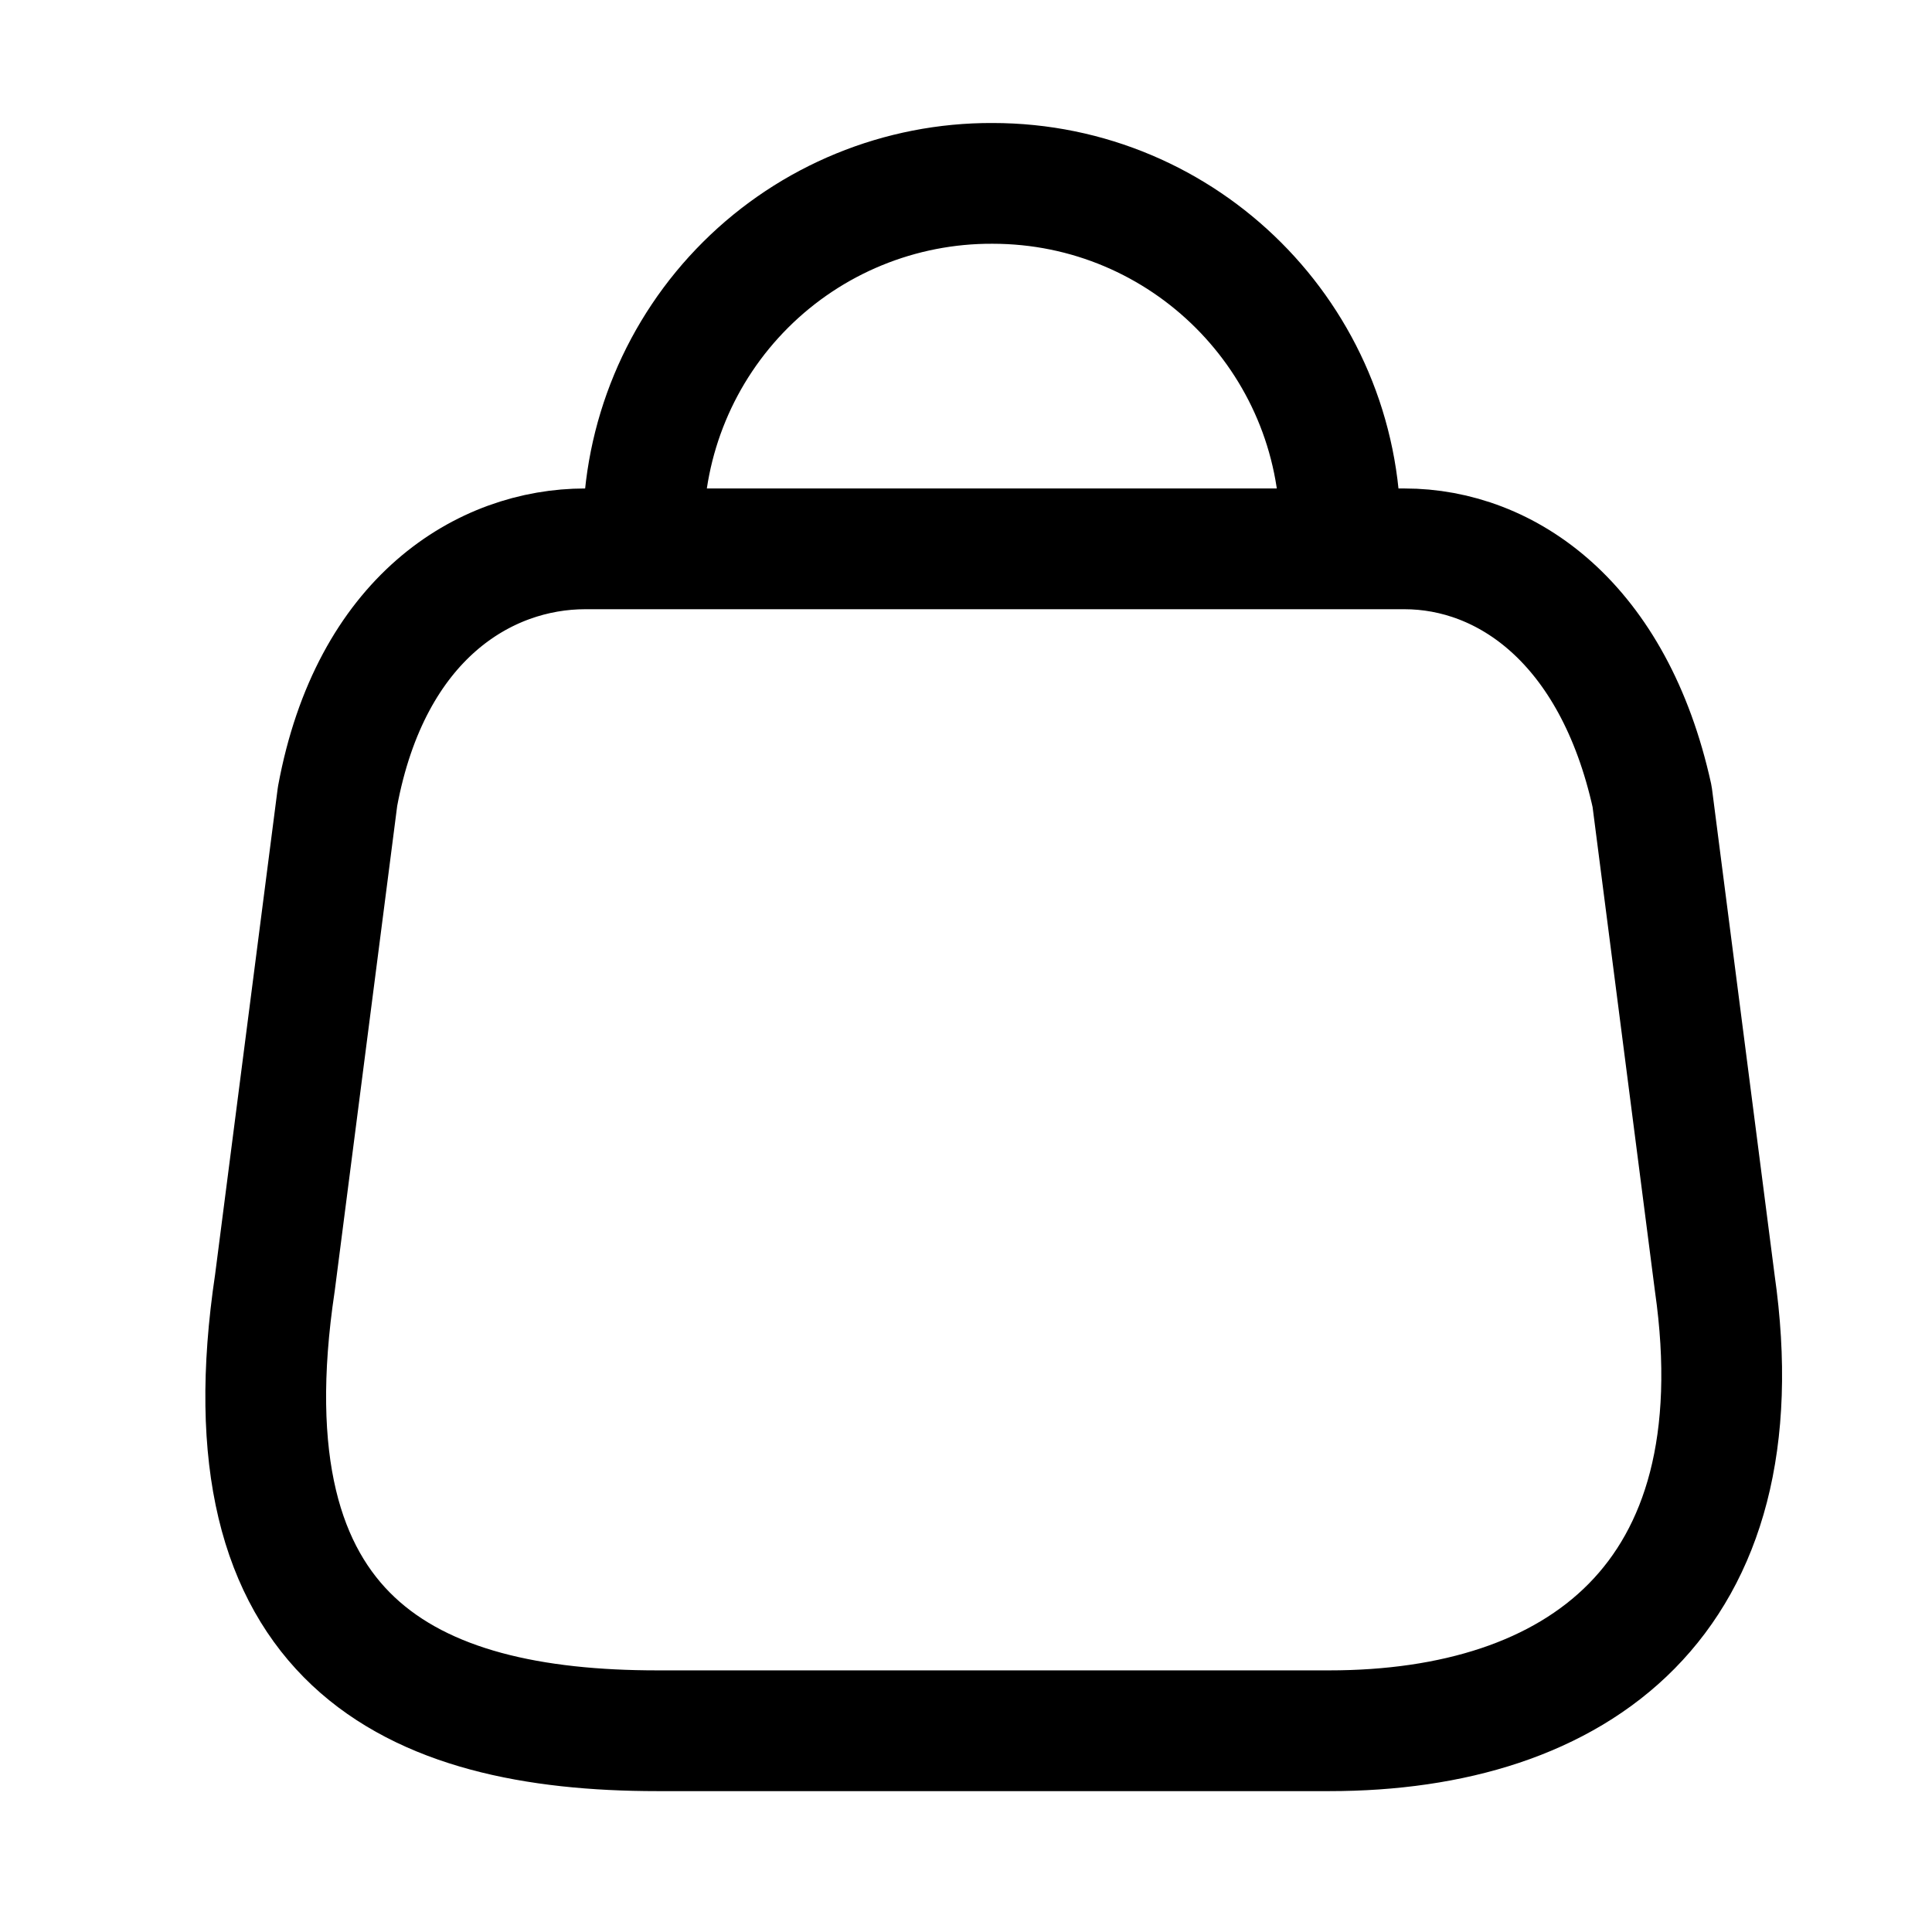
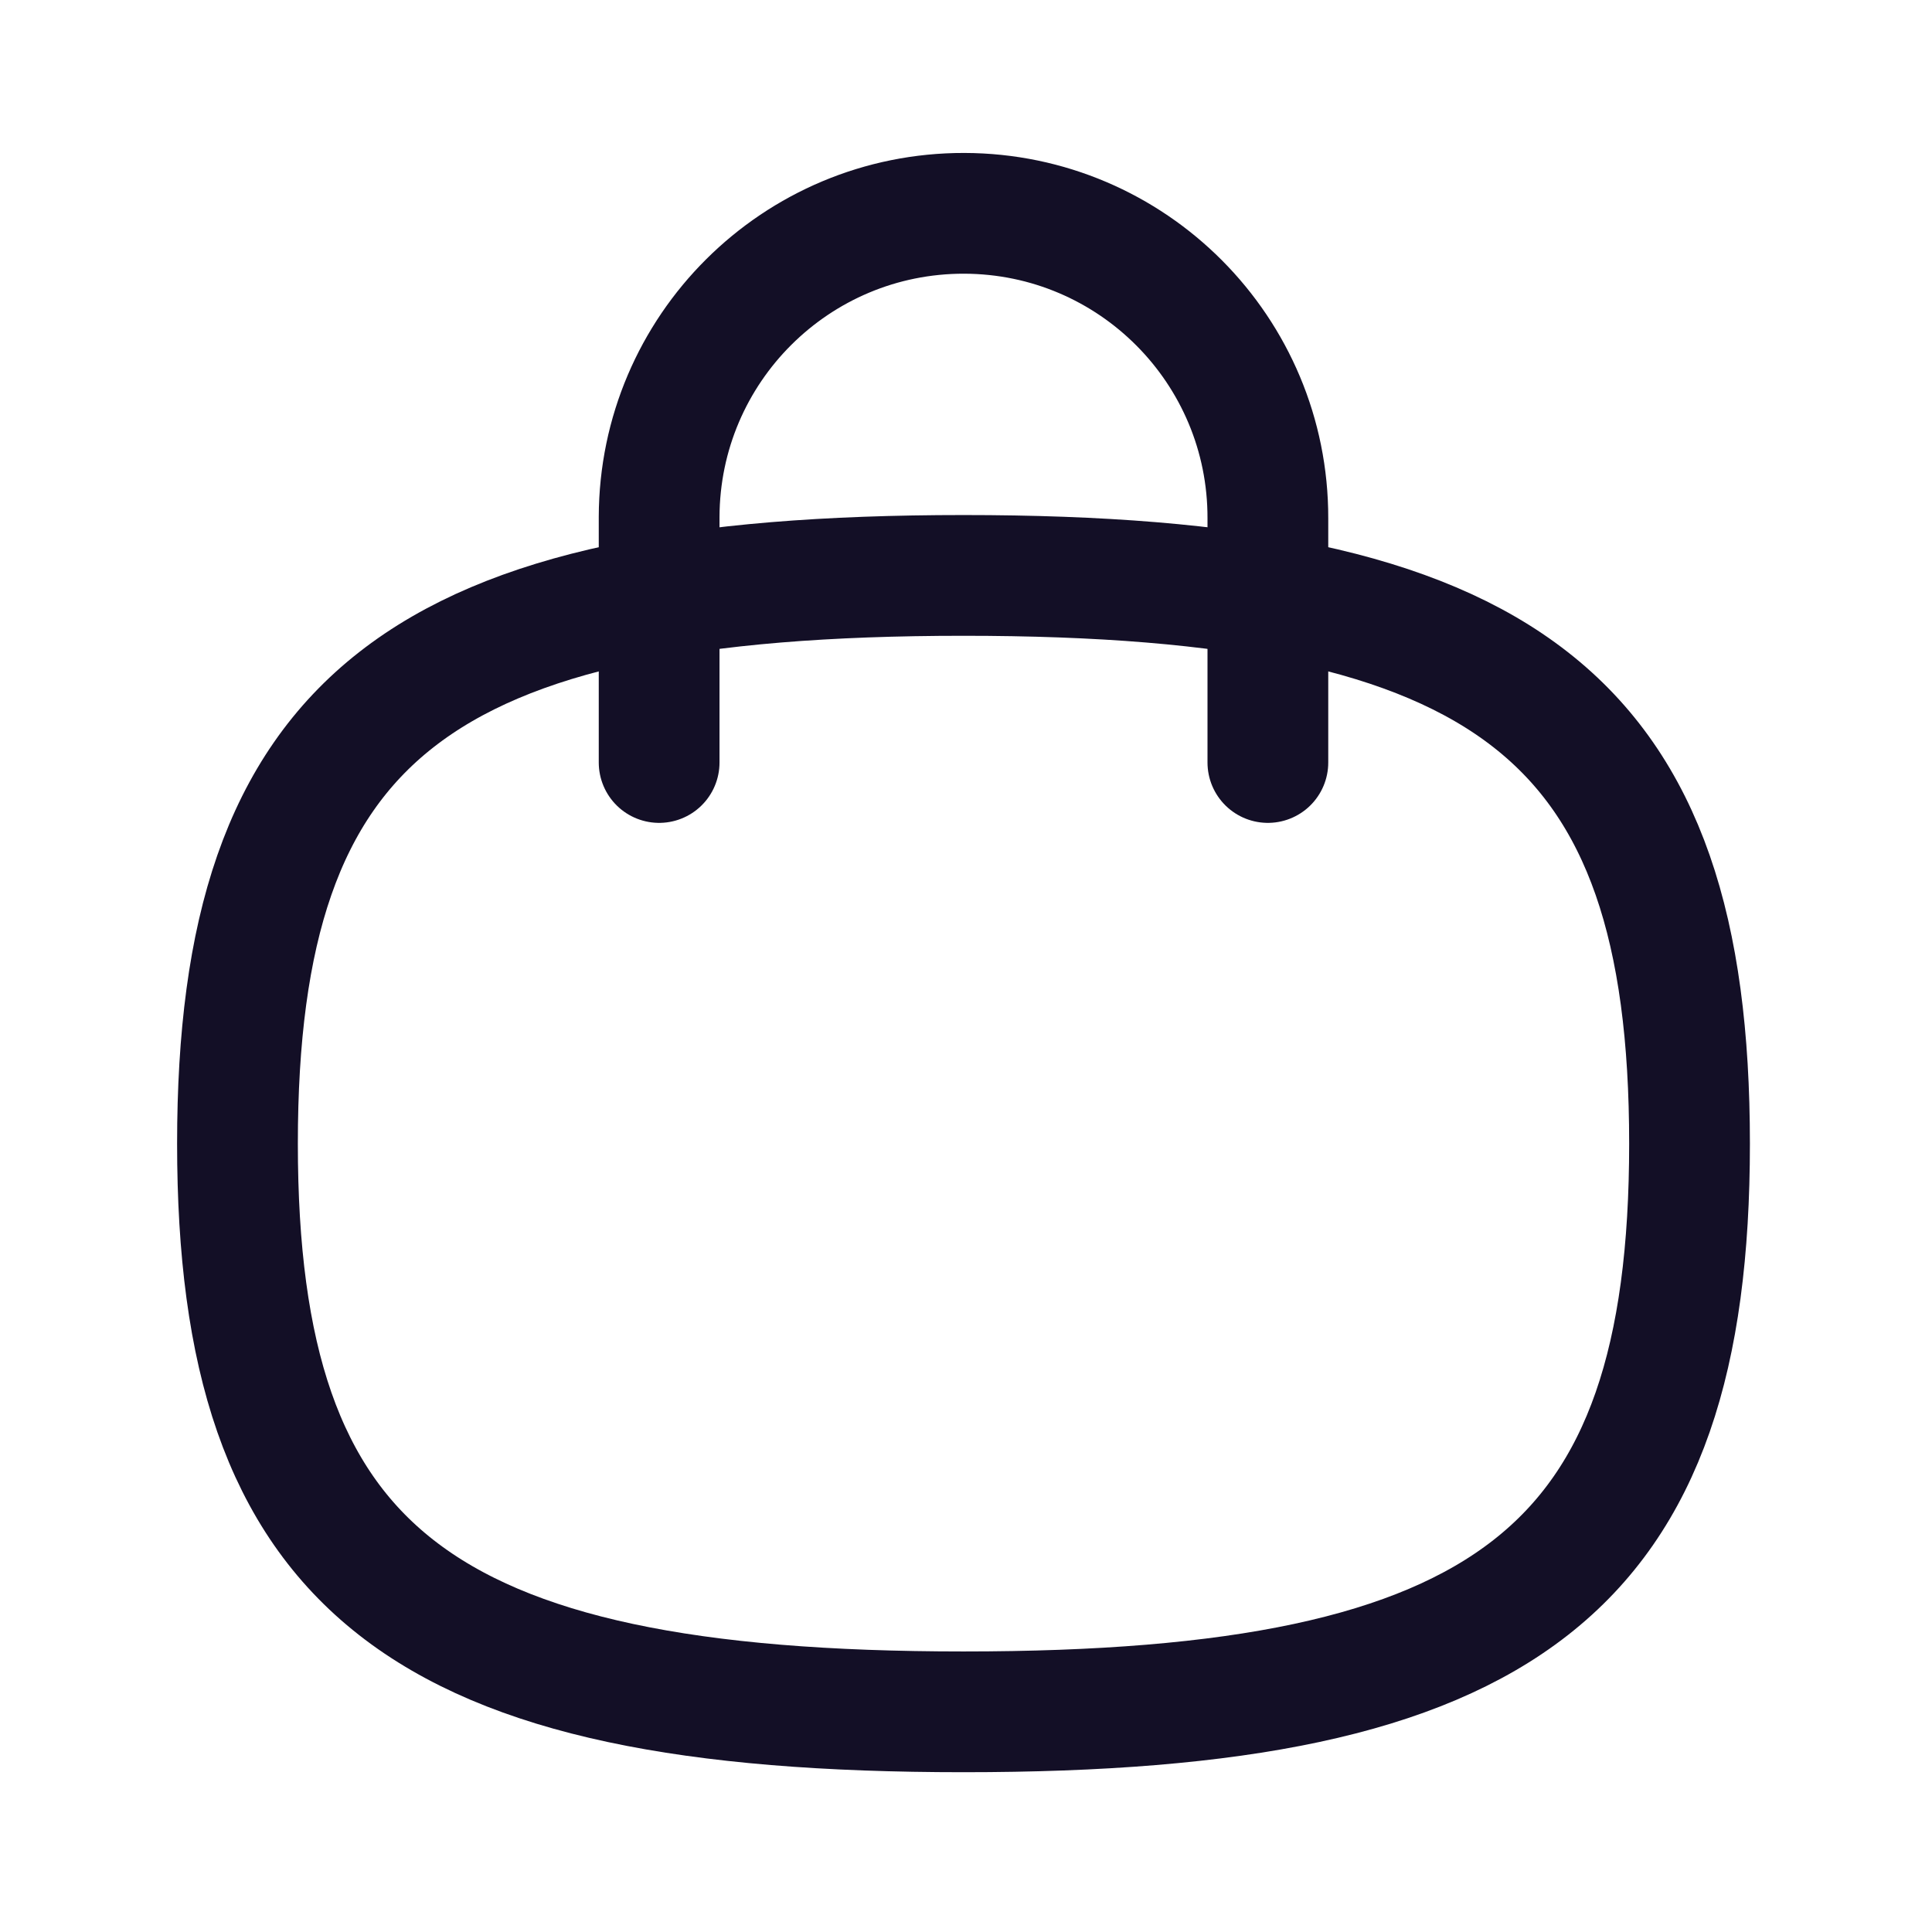
- <svg xmlns="http://www.w3.org/2000/svg" width="24" height="24" viewBox="0 0 24 24" fill="none">
-   <path fill-rule="evenodd" clip-rule="evenodd" d="M16.513 21.5H8.166C5.099 21.5 2.747 20.392 3.415 15.935L4.193 9.894C4.605 7.669 6.024 6.818 7.269 6.818H17.447C18.71 6.818 20.047 7.733 20.523 9.894L21.301 15.935C21.868 19.889 19.58 21.5 16.513 21.5Z" stroke="black" stroke-width="1.5" stroke-linecap="round" stroke-linejoin="round" />
-   <path d="M16.65 6.598C16.65 4.212 14.716 2.278 12.33 2.278V2.278C11.181 2.273 10.077 2.726 9.263 3.537C8.449 4.348 7.991 5.449 7.991 6.598H7.991" stroke="black" stroke-width="1.5" stroke-linecap="round" stroke-linejoin="round" />
+ <svg xmlns="http://www.w3.org/2000/svg" width="24px" height="24px" viewBox="0 0 24 24" fill="none">
+   <g id="Iconly/Curved/Bag 2">
+     <g id="Bag 2">
+       <path id="Stroke 1" d="M15.75 9.472V6.44C15.755 4.352 14.066 2.655 11.978 2.65C9.889 2.646 8.193 4.335 8.188 6.423V9.472" stroke="#130F26" stroke-width="1.5" stroke-linecap="round" stroke-linejoin="round" />
+       <path id="Stroke 3" fill-rule="evenodd" clip-rule="evenodd" d="M2.95 14.207C2.95 8.913 5.205 7.148 11.969 7.148C18.733 7.148 20.988 8.913 20.988 14.207C20.988 19.5 18.733 21.265 11.969 21.265C5.205 21.265 2.95 19.5 2.95 14.207Z" stroke="#130F26" stroke-width="1.5" stroke-linecap="round" stroke-linejoin="round" />
+     </g>
+   </g>
</svg>
